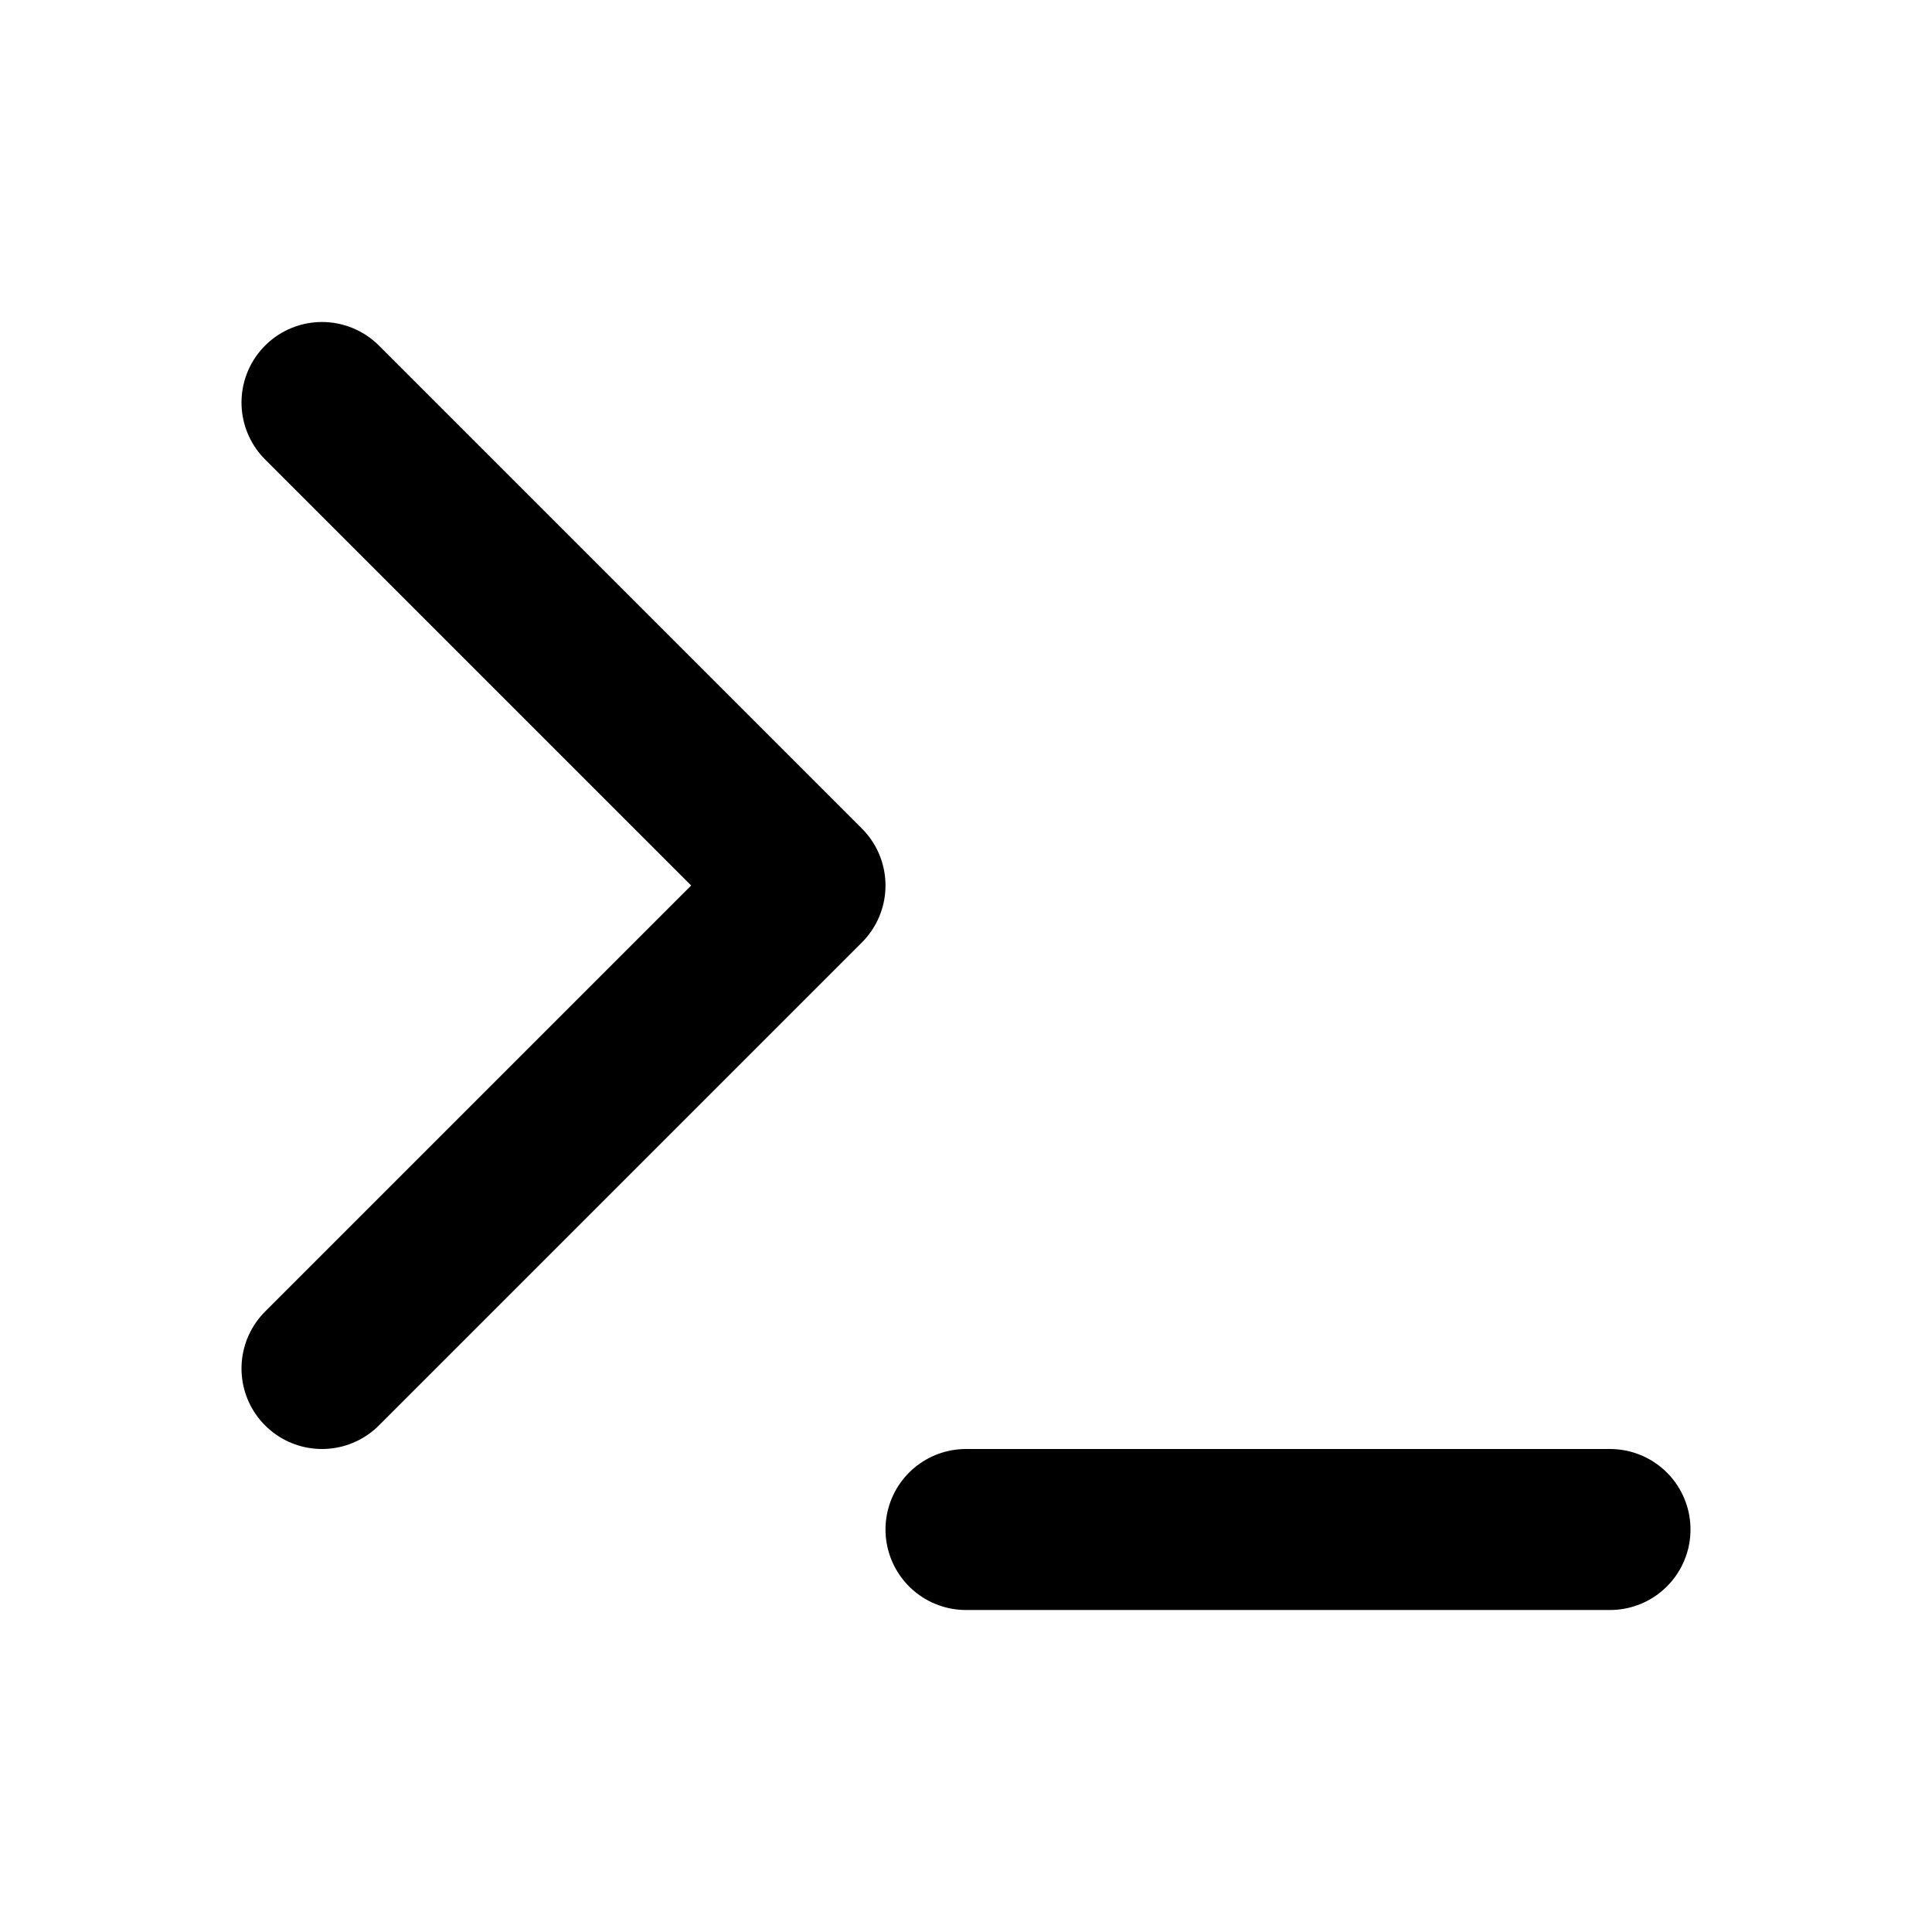
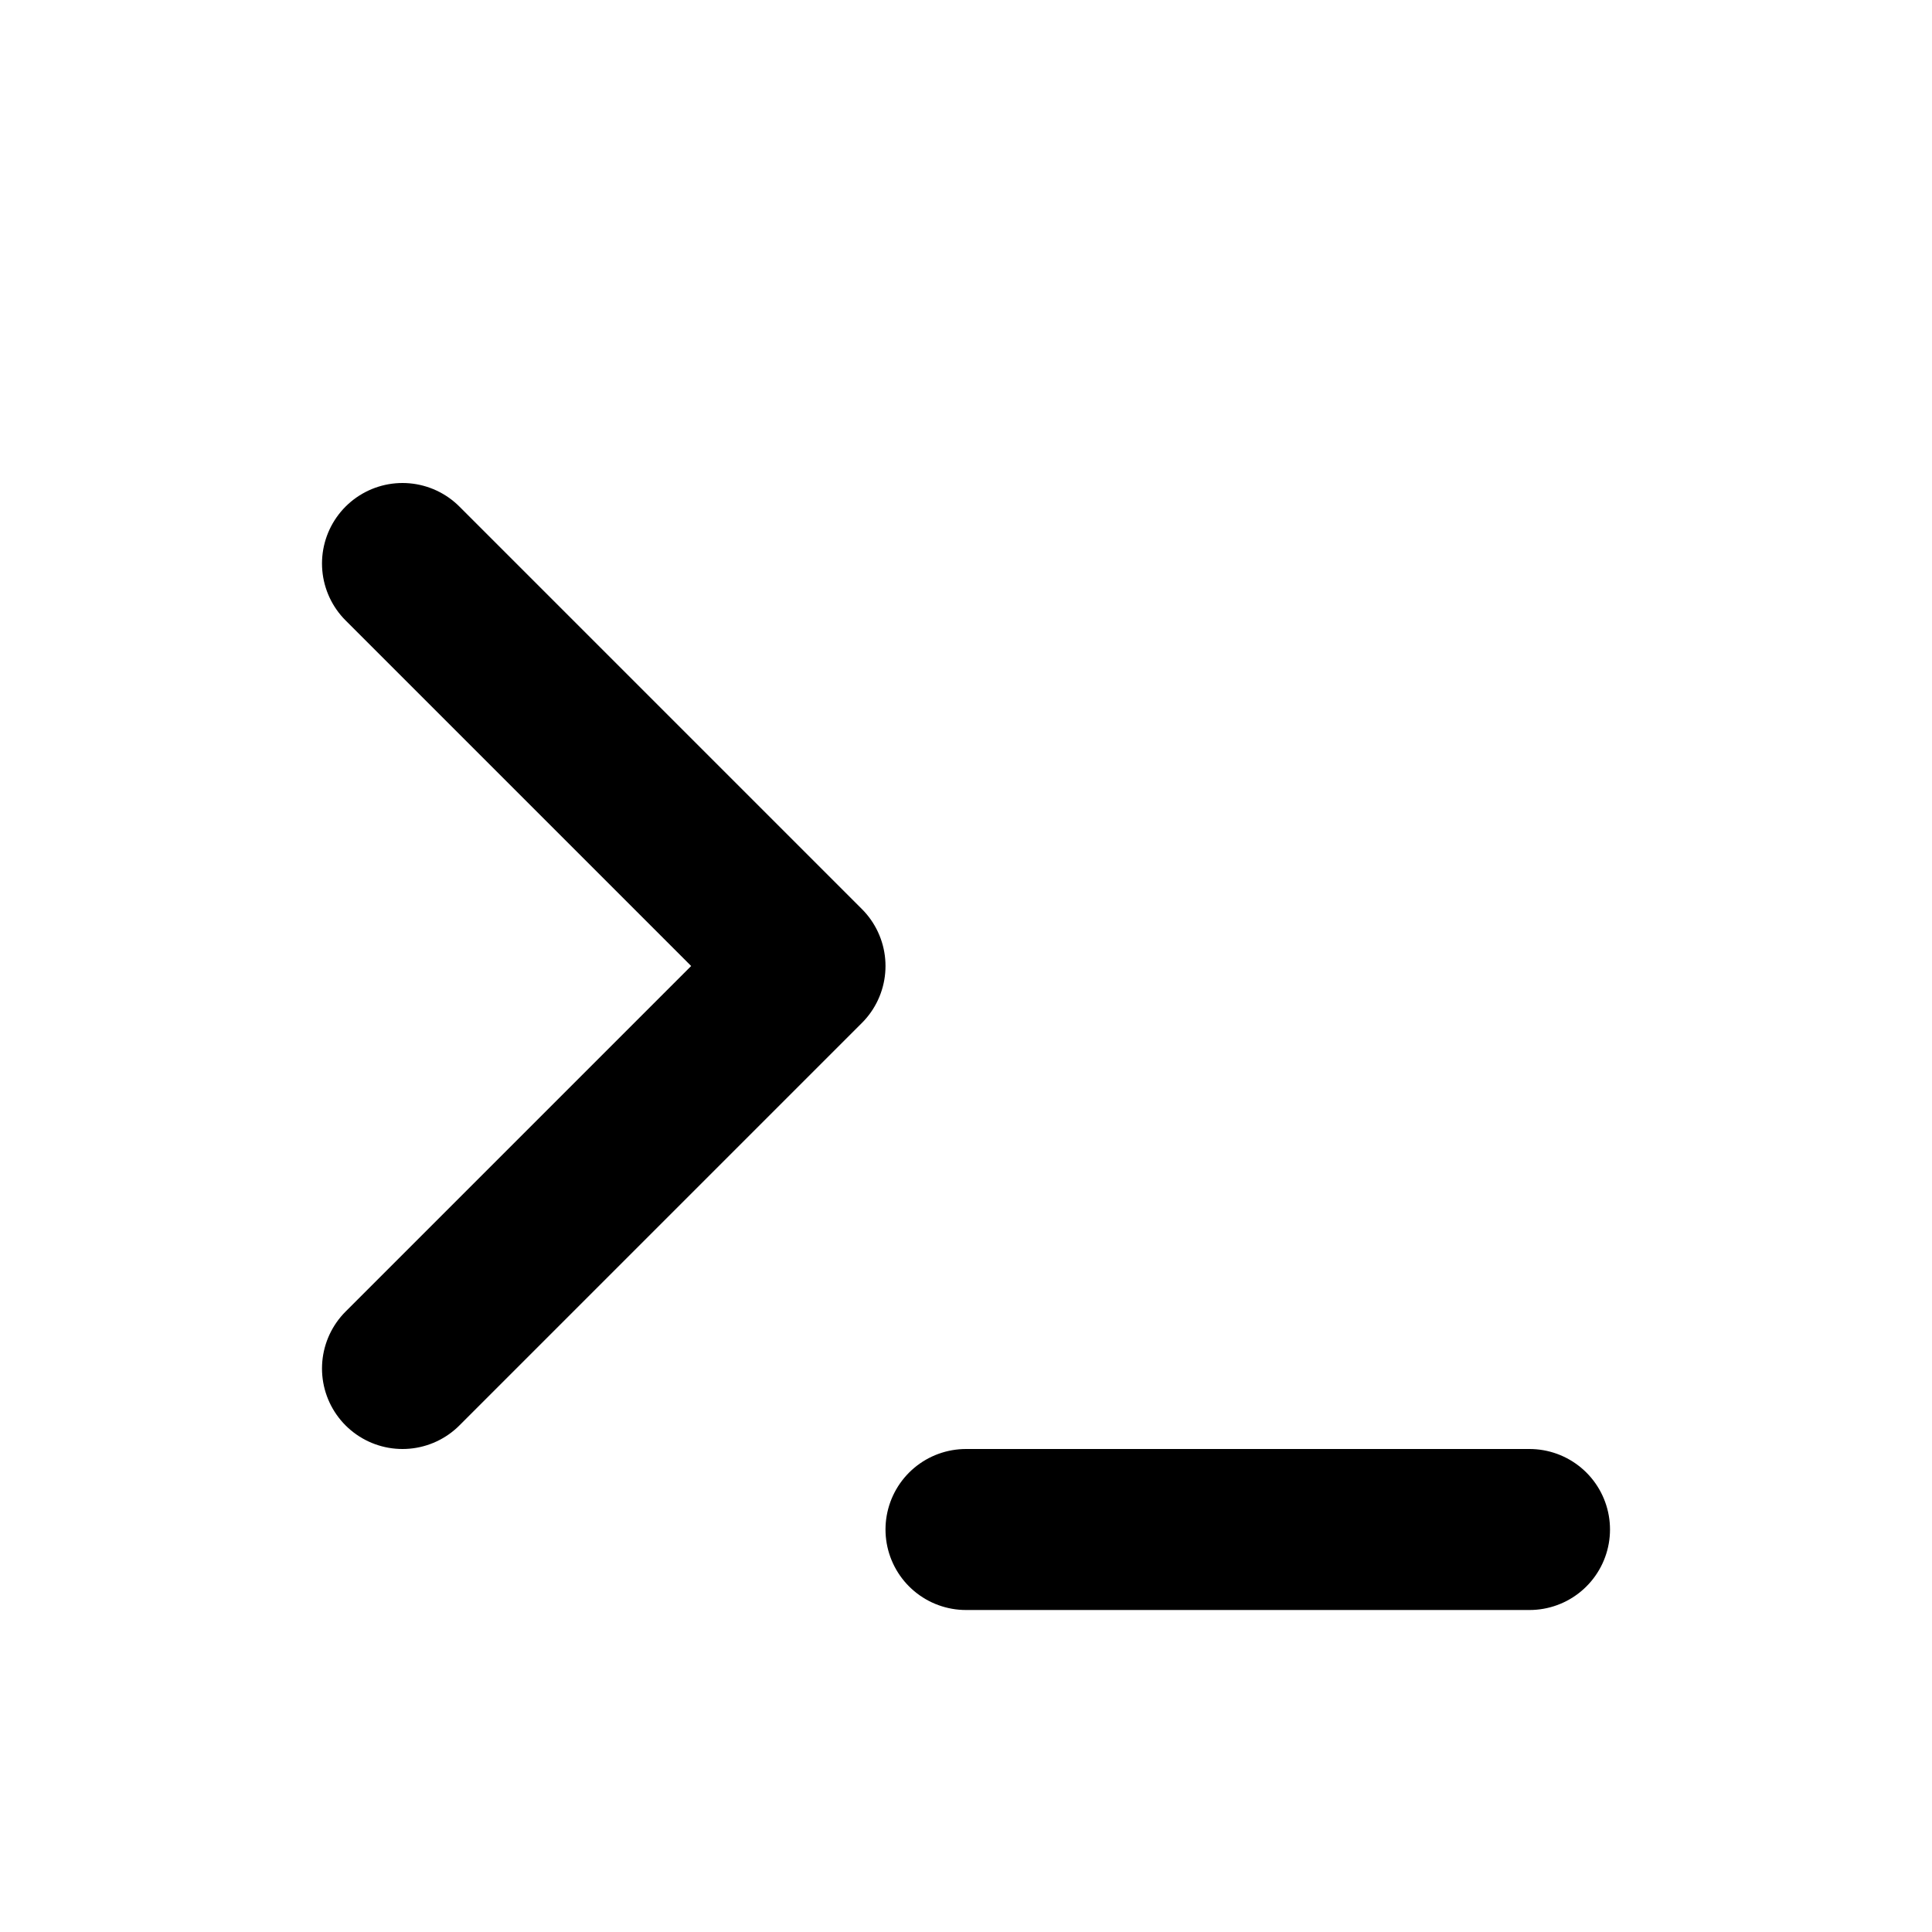
- <svg xmlns="http://www.w3.org/2000/svg" width="24" height="24" viewBox="0 0 24 24" fill="none" stroke="currentColor" stroke-width="2" stroke-linecap="round" stroke-linejoin="round" class="feather feather-terminal">
-   <polyline points="4 17 10 11 4 5" />
-   <line x1="12" y1="19" x2="20" y2="19" />
+ <svg xmlns="http://www.w3.org/2000/svg" class="icon icon-tabler icon-tabler-terminal" width="24" height="24" viewBox="0 0 24 24" stroke-width="2" stroke="currentColor" fill="none" stroke-linecap="round" stroke-linejoin="round">
+   <path stroke="none" d="M0 0h24v24H0z" fill="none" />
+   <path d="M5 7l5 5l-5 5" />
+   <line x1="12" y1="19" x2="19" y2="19" />
</svg>
